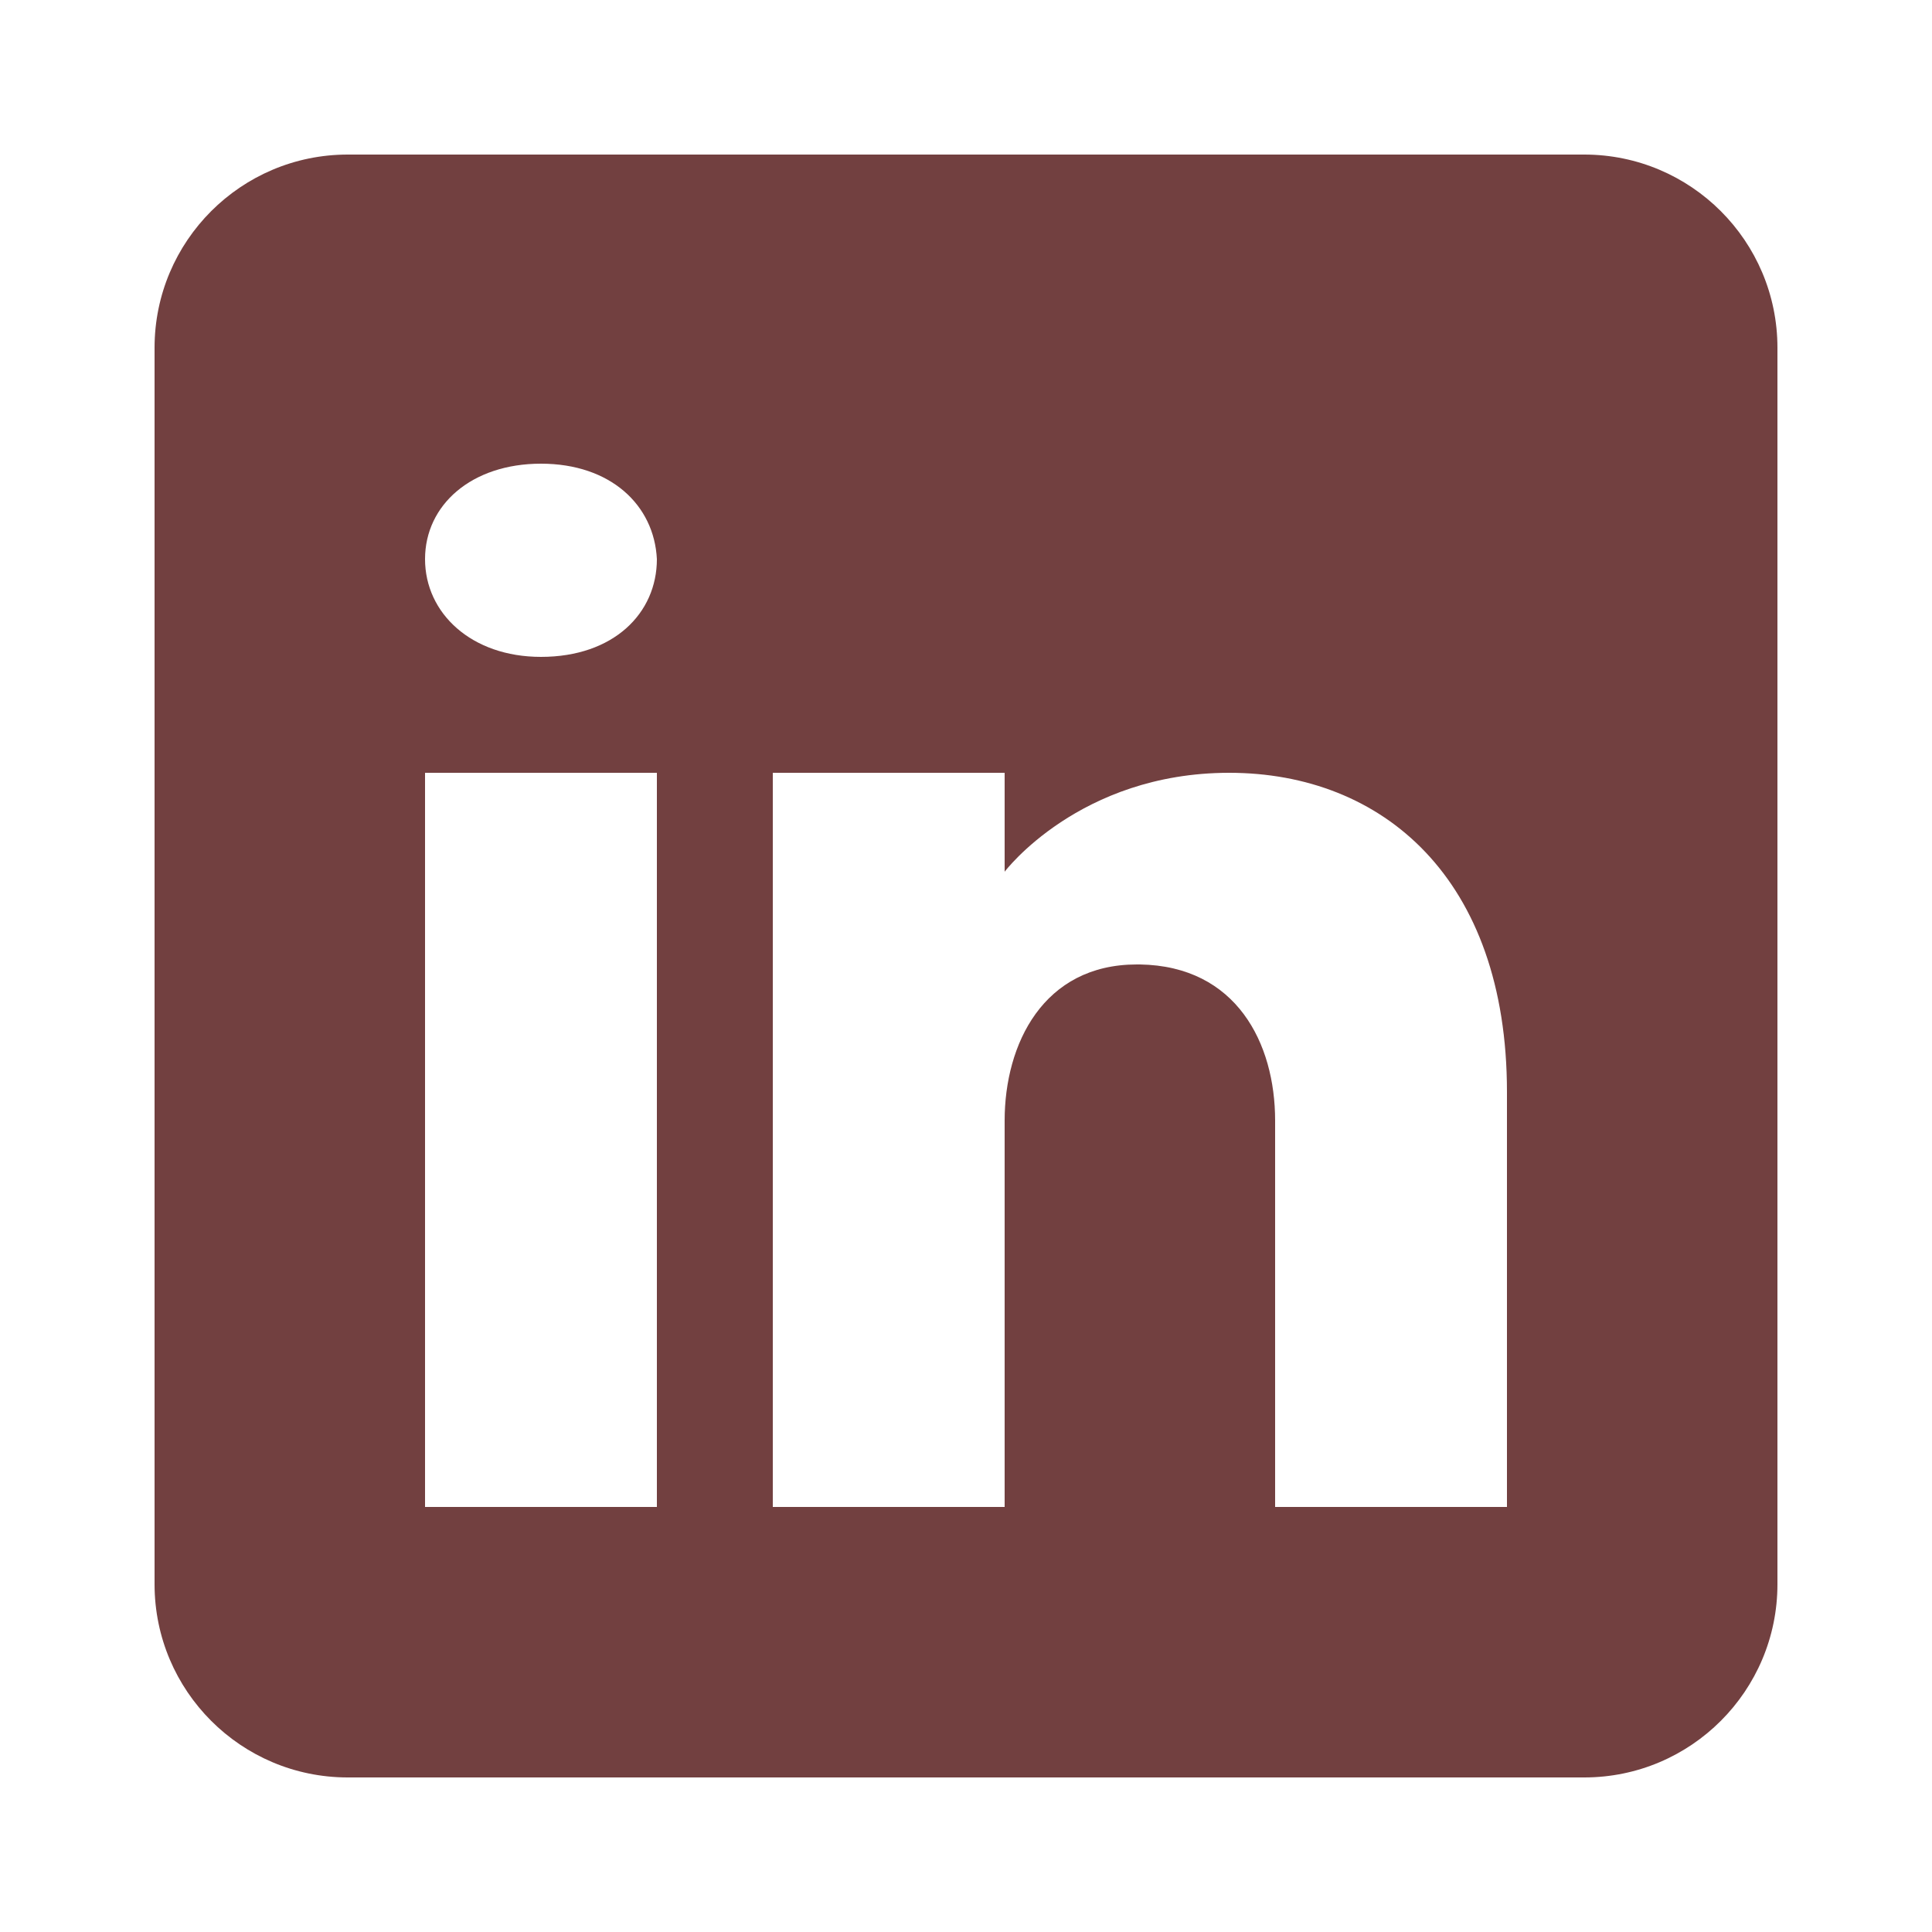
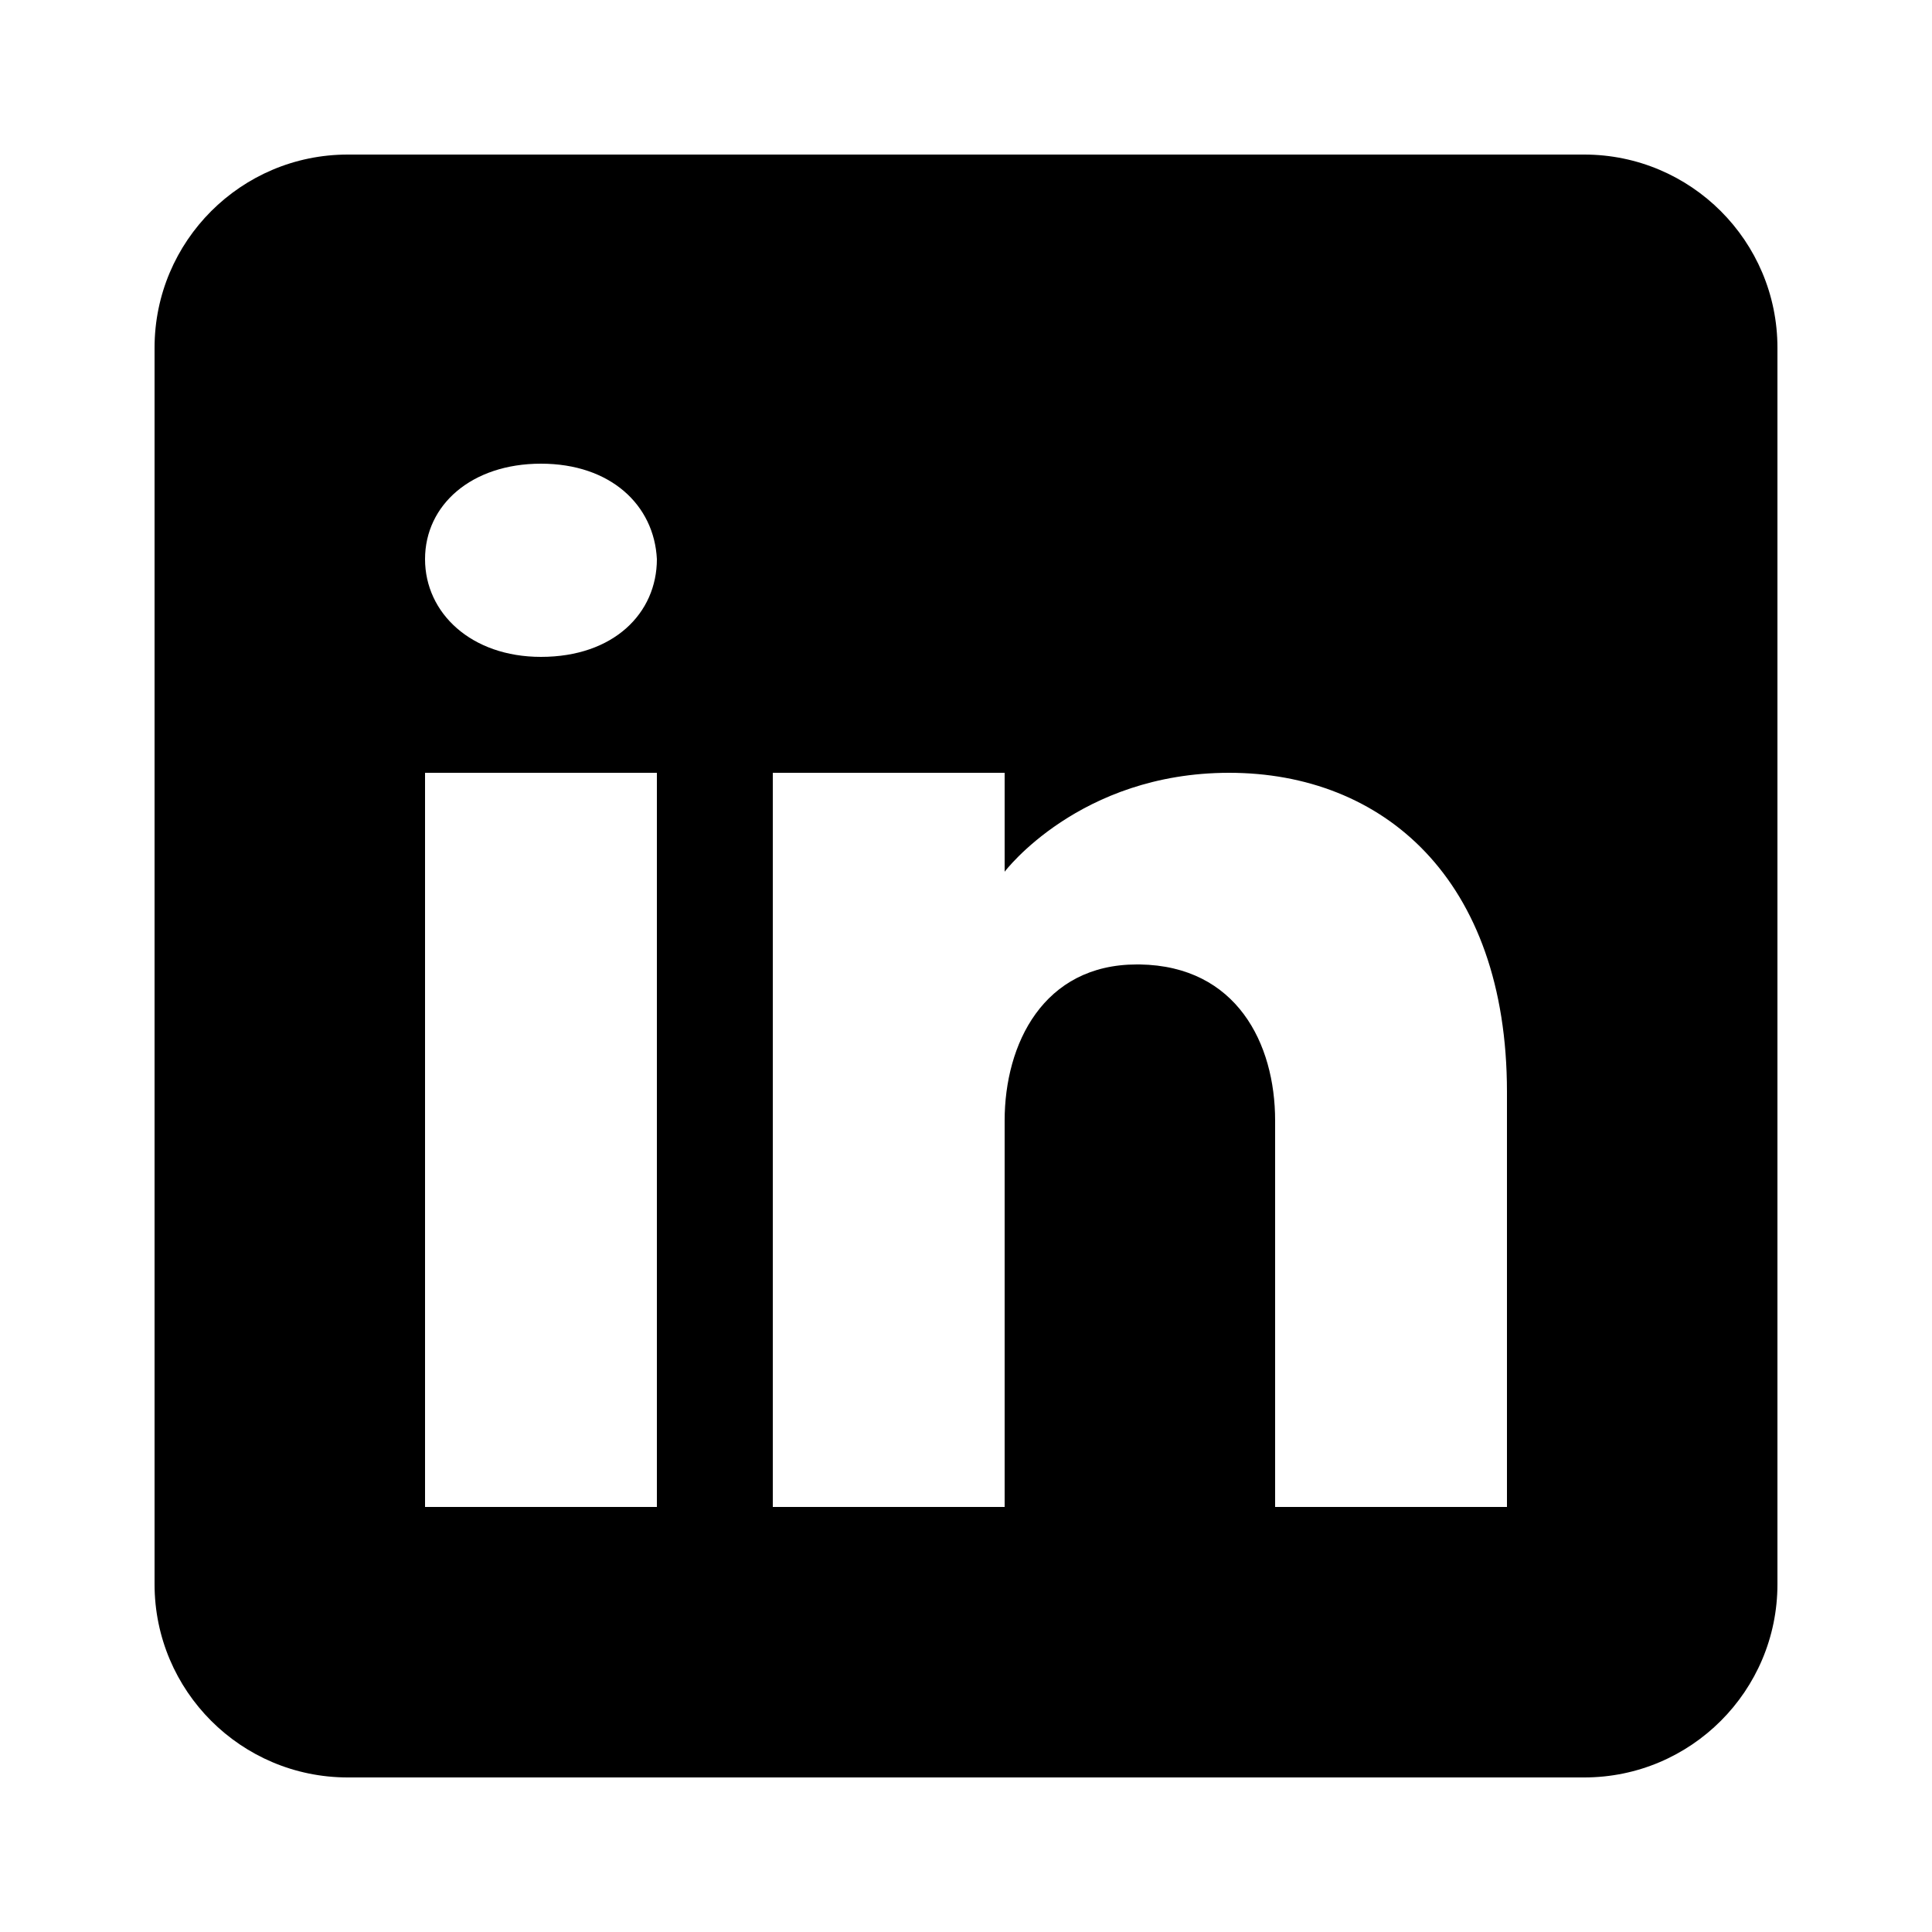
<svg xmlns="http://www.w3.org/2000/svg" viewBox="0 0 50 50" width="50px" height="50px" version="1.1" id="svg1">
  <defs id="defs1" />
-   <path d="M41,4H9C6.24,4,4,6.24,4,9v32c0,2.76,2.24,5,5,5h32c2.76,0,5-2.24,5-5V9C46,6.24,43.76,4,41,4z M17,20v19h-6V20H17z M11,14.47c0-1.4,1.2-2.47,3-2.47s2.93,1.07,3,2.47c0,1.4-1.12,2.53-3,2.53C12.2,17,11,15.87,11,14.47z M39,39h-6c0,0,0-9.26,0-10c0-2-1-4-3.5-4.04h-0.08C27,24.96,26,27.02,26,29c0,0.91,0,10,0,10h-6V20h6v2.56c0,0,1.93-2.56,5.81-2.56c3.97,0,7.19,2.73,7.19,8.26V39z" id="path1" style="fill:#724040;fill-opacity:1" />
+   <path d="M41,4H9C6.24,4,4,6.24,4,9v32c0,2.76,2.24,5,5,5h32c2.76,0,5-2.24,5-5V9C46,6.24,43.76,4,41,4z M17,20v19h-6V20H17z M11,14.47c0-1.4,1.2-2.47,3-2.47s2.93,1.07,3,2.47c0,1.4-1.12,2.53-3,2.53C12.2,17,11,15.87,11,14.47z M39,39h-6c0,0,0-9.26,0-10c0-2-1-4-3.5-4.04h-0.08C27,24.96,26,27.02,26,29c0,0.91,0,10,0,10h-6V20h6v2.56c0,0,1.93-2.56,5.81-2.56c3.97,0,7.19,2.73,7.19,8.26V39z" id="path1" style="fill:#000000;fill-opacity:1" />
</svg>
